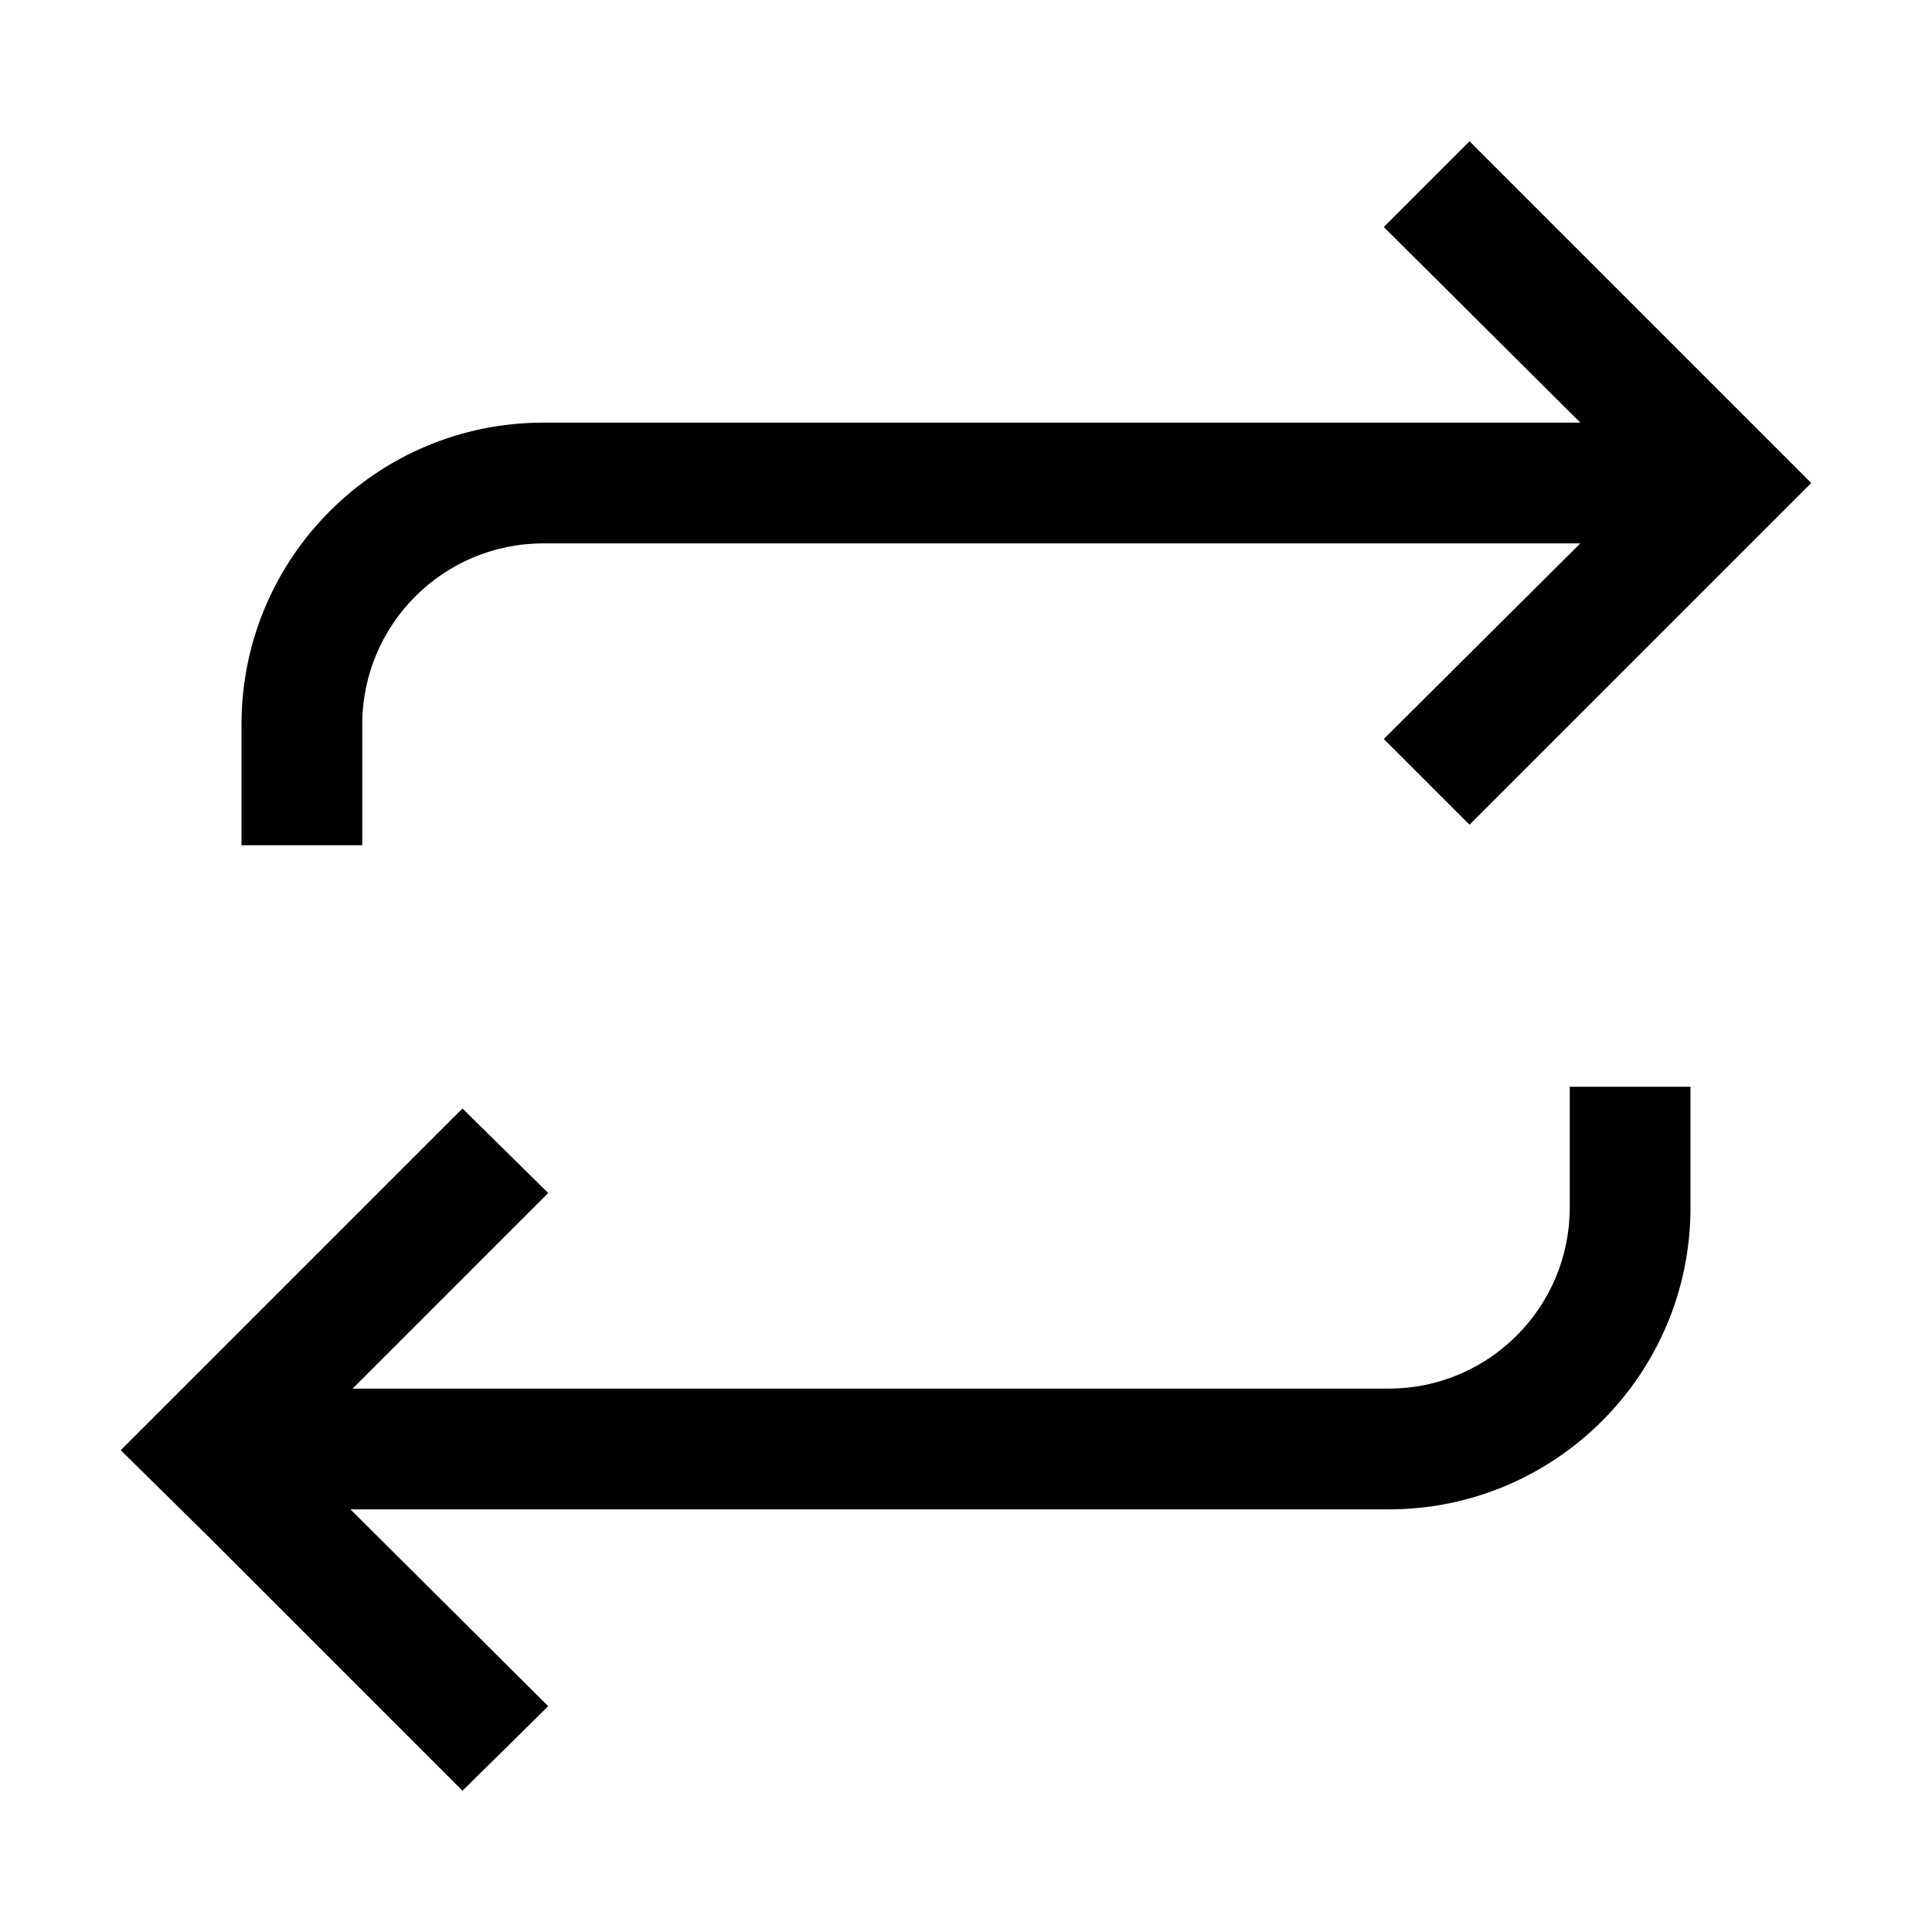
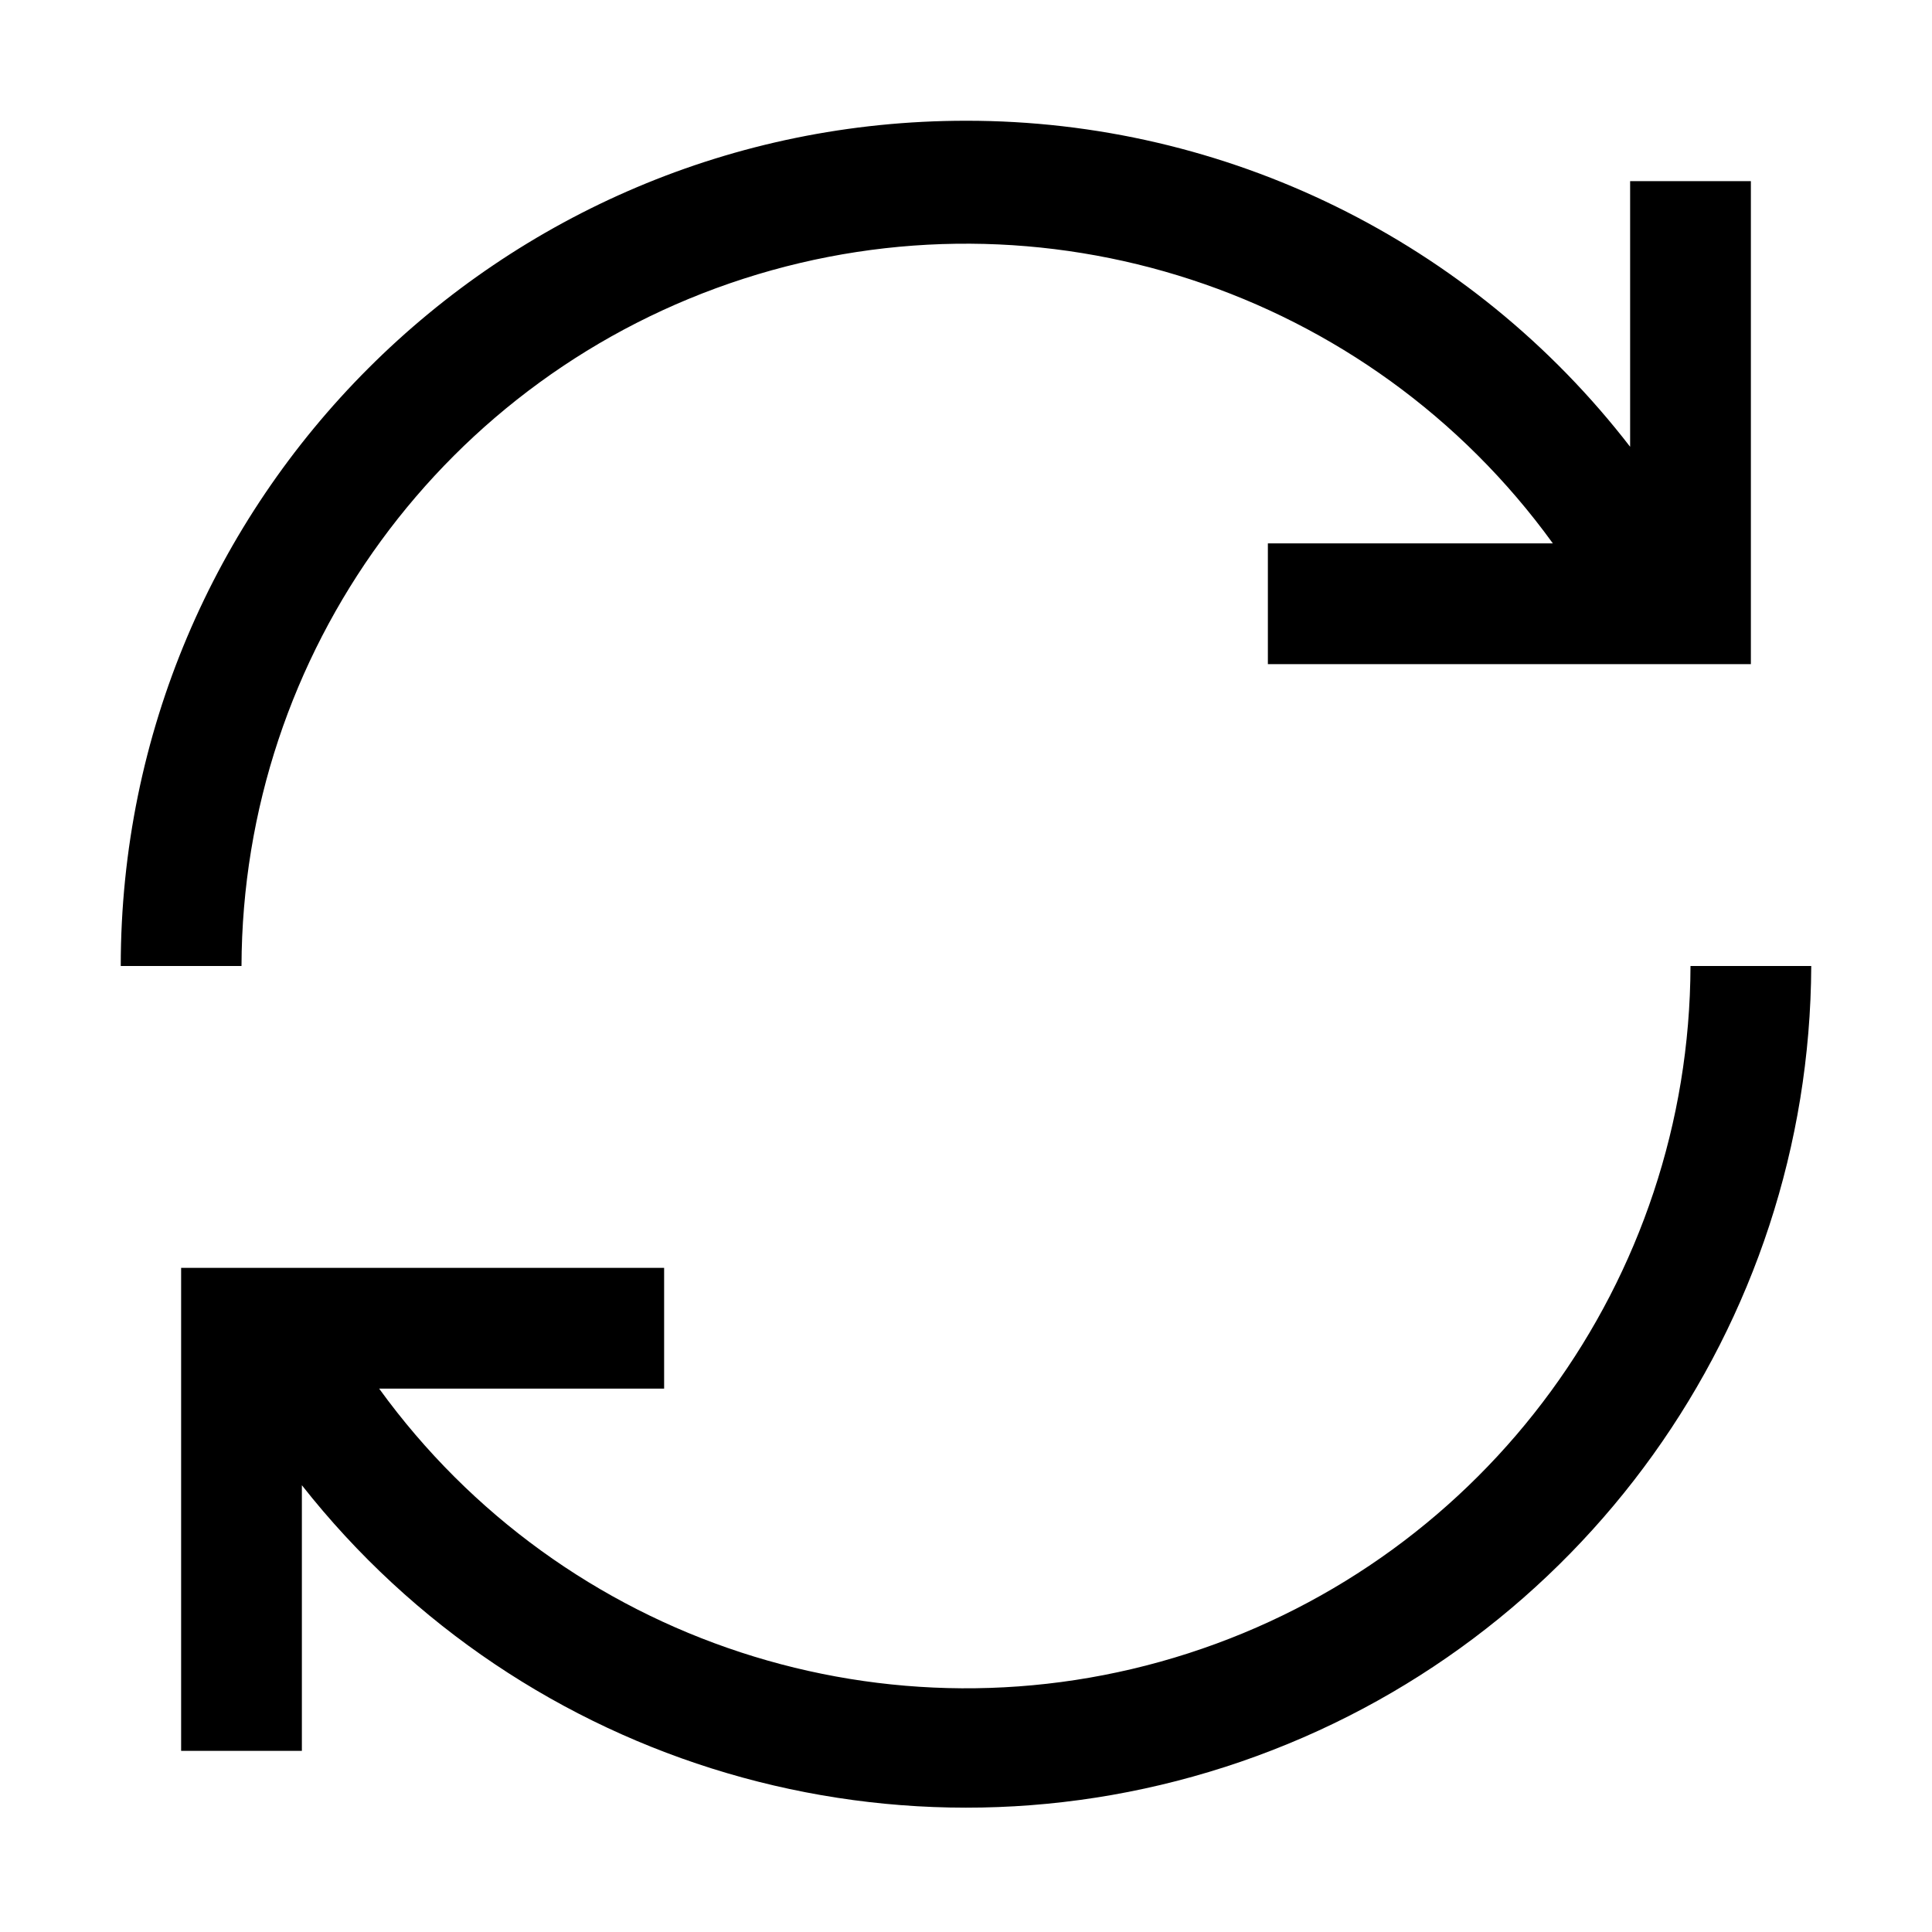
<svg xmlns="http://www.w3.org/2000/svg" viewBox="0 0 16 16" fill="#000000">
-   <path d="M14,3.5H4.5A2.5,2.5,0,0,0,2,6V7H3V6A1.5,1.5,0,0,1,4.5,4.5H14Z" />
-   <path d="M13,10a1.5,1.5,0,0,1-1.5,1.5H2v1h9.5A2.5,2.5,0,0,0,14,10V9H13Z" />
-   <polygon points="11.46 1.88 13.59 4 11.46 6.12 12.17 6.83 14.29 4.71 15 4 14.29 3.29 12.17 1.17 11.46 1.88" />
-   <polygon points="4.54 14.13 2.41 12.01 4.54 9.88 3.83 9.18 1.71 11.3 1 12.01 1.71 12.71 3.83 14.83 4.54 14.13" />
+   <path class="cls-1" d="M1.52,7.5A6.51,6.51,0,0,1,8,1.5H8A6.51,6.51,0,0,0,1.52,7.5ZM14,2V2Zm-.17,3-.57-.79.62.79ZM12,2.92A6.42,6.42,0,0,0,8,1.5,6.34,6.34,0,0,1,12,2.92Z" />
+   <path class="cls-1" d="M8,1A7,7,0,0,0,1,8H2A6,6,0,0,1,12.86,4.5H10.5v1h4v-4h-1V3.7A6.94,6.94,0,0,0,8,1Z" />
+   <path class="cls-1" d="M8,14.5a6.51,6.51,0,0,0,6.48-6A6.51,6.51,0,0,1,8,14.5Zm0,0Zm0,0a6.34,6.34,0,0,1-4-1.42A6.42,6.42,0,0,0,8,14.5ZM2.12,11h0l.57.79Z" />
+   <path class="cls-1" d="M15,8H14A6,6,0,0,1,3.14,11.5H5.5v-1h-4v4h1V12.3A7,7,0,0,0,15,8Z" />
</svg>
